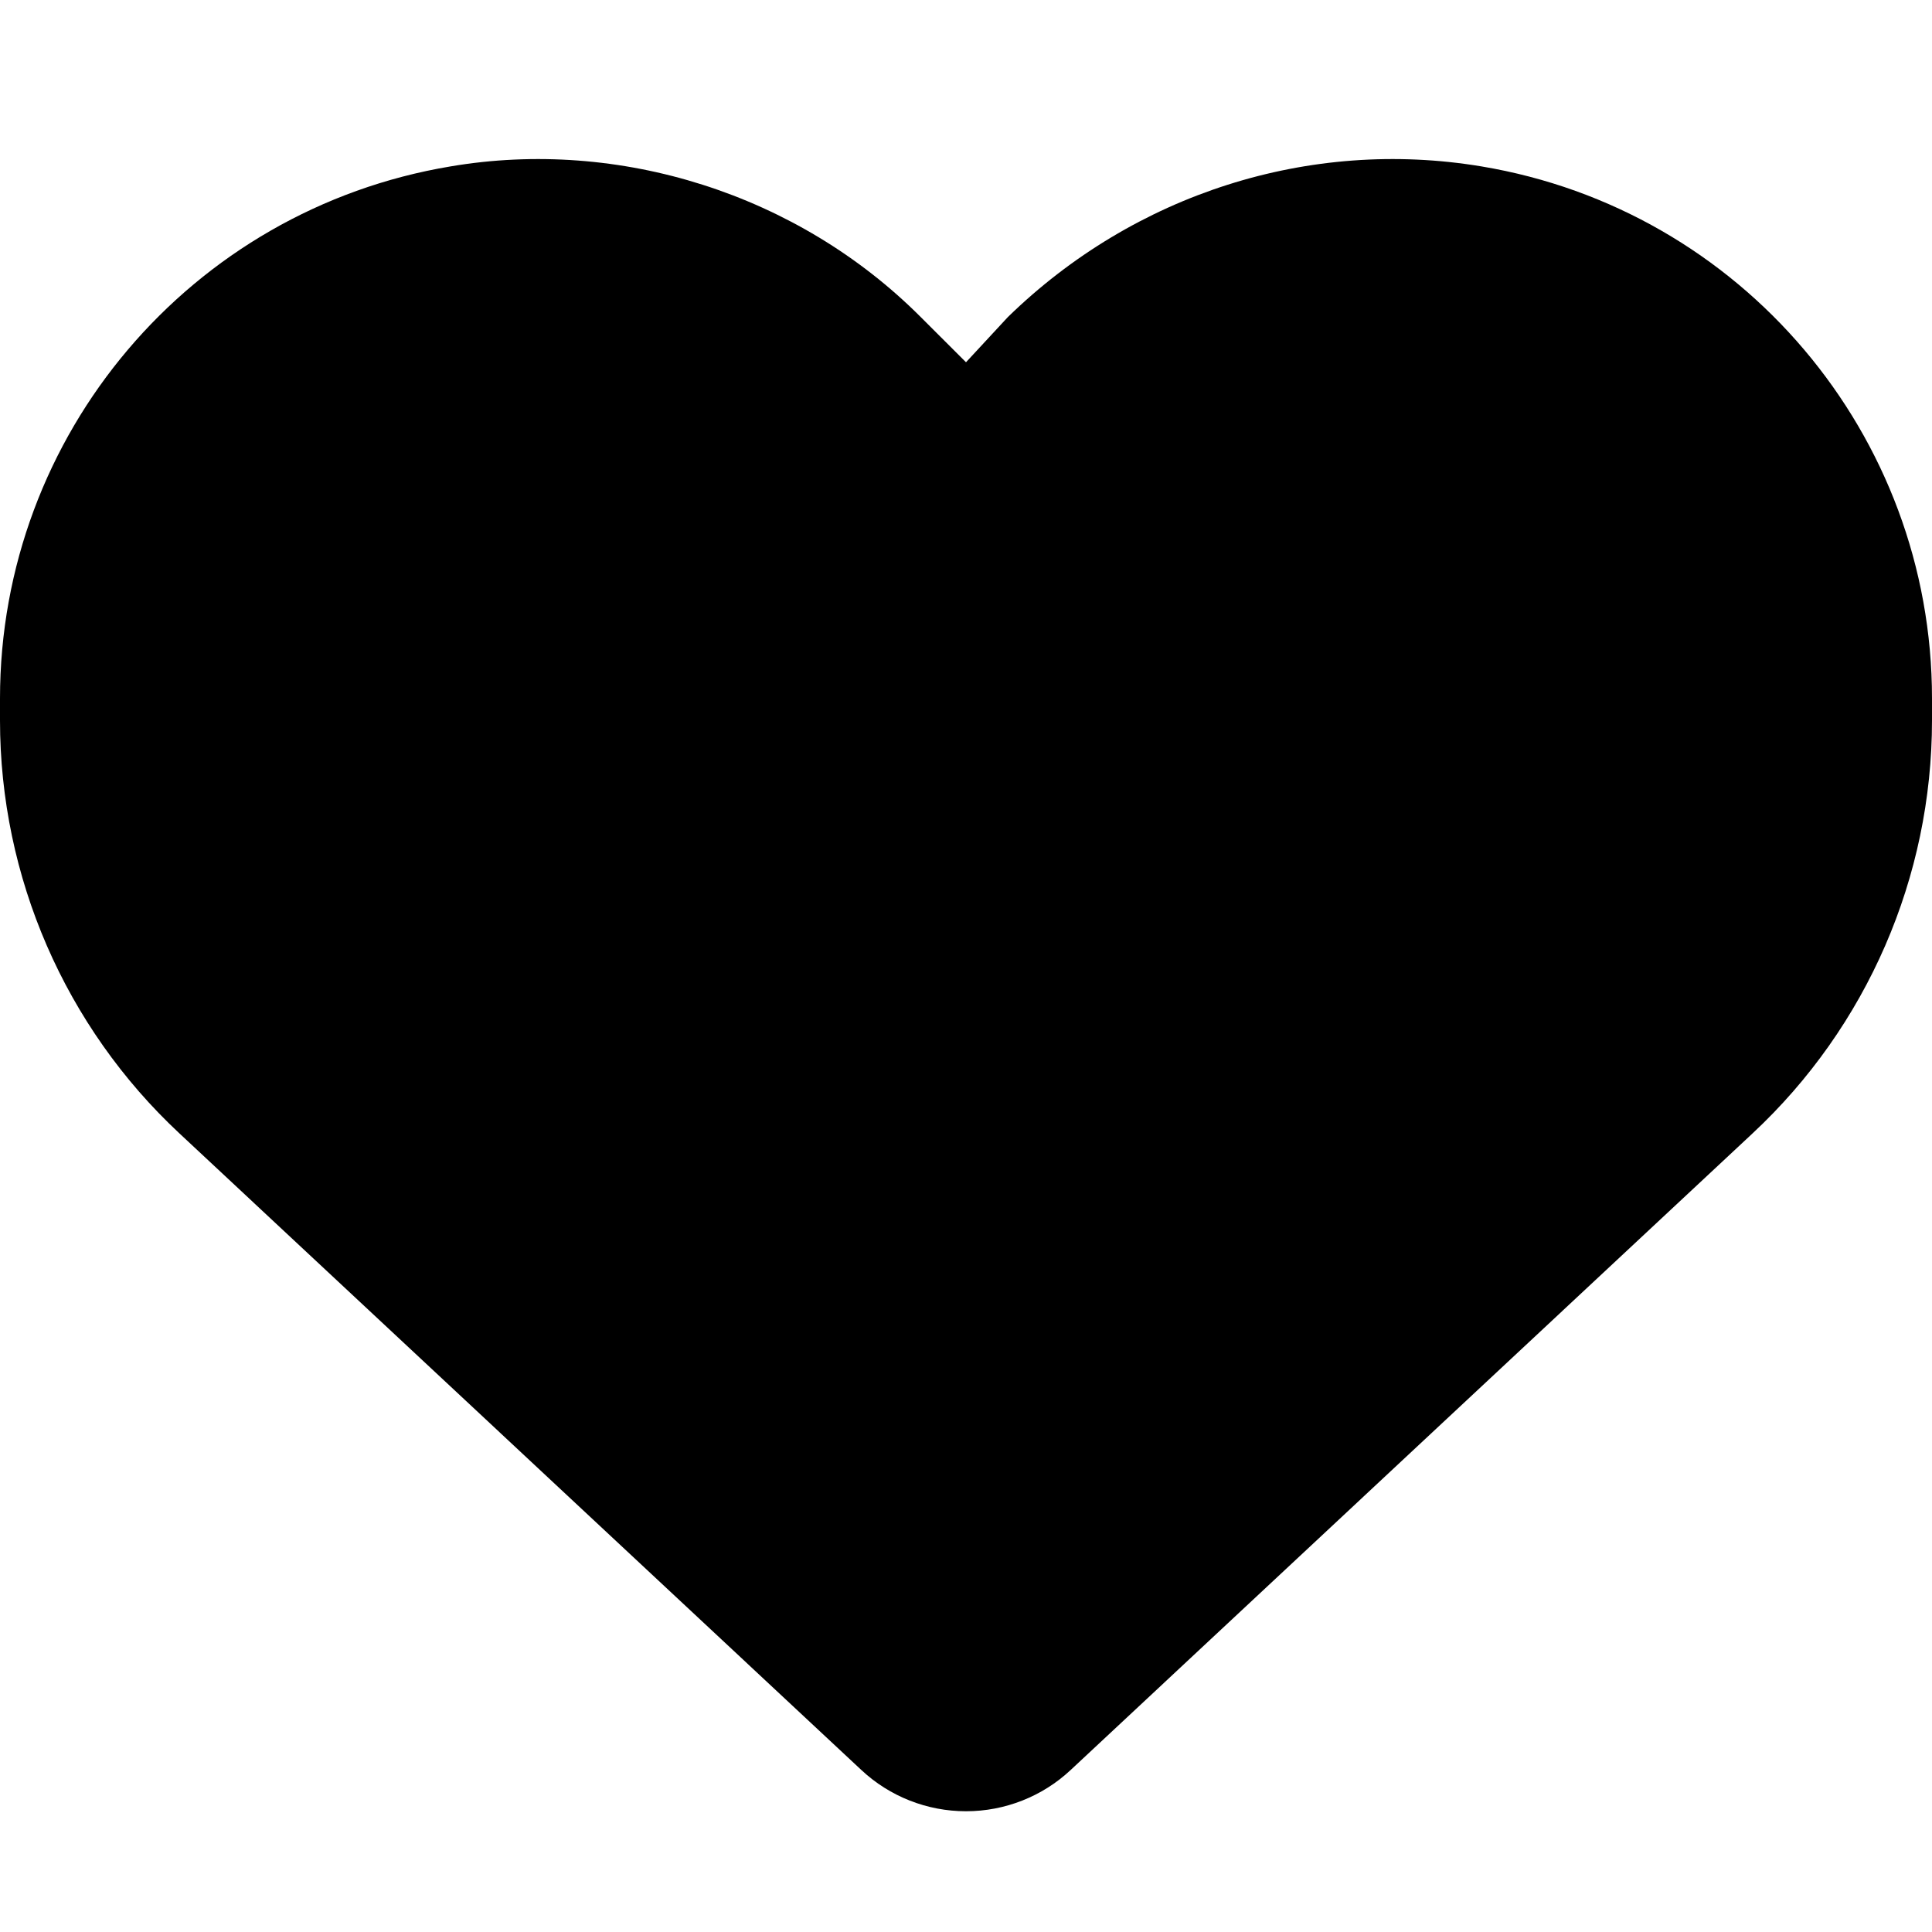
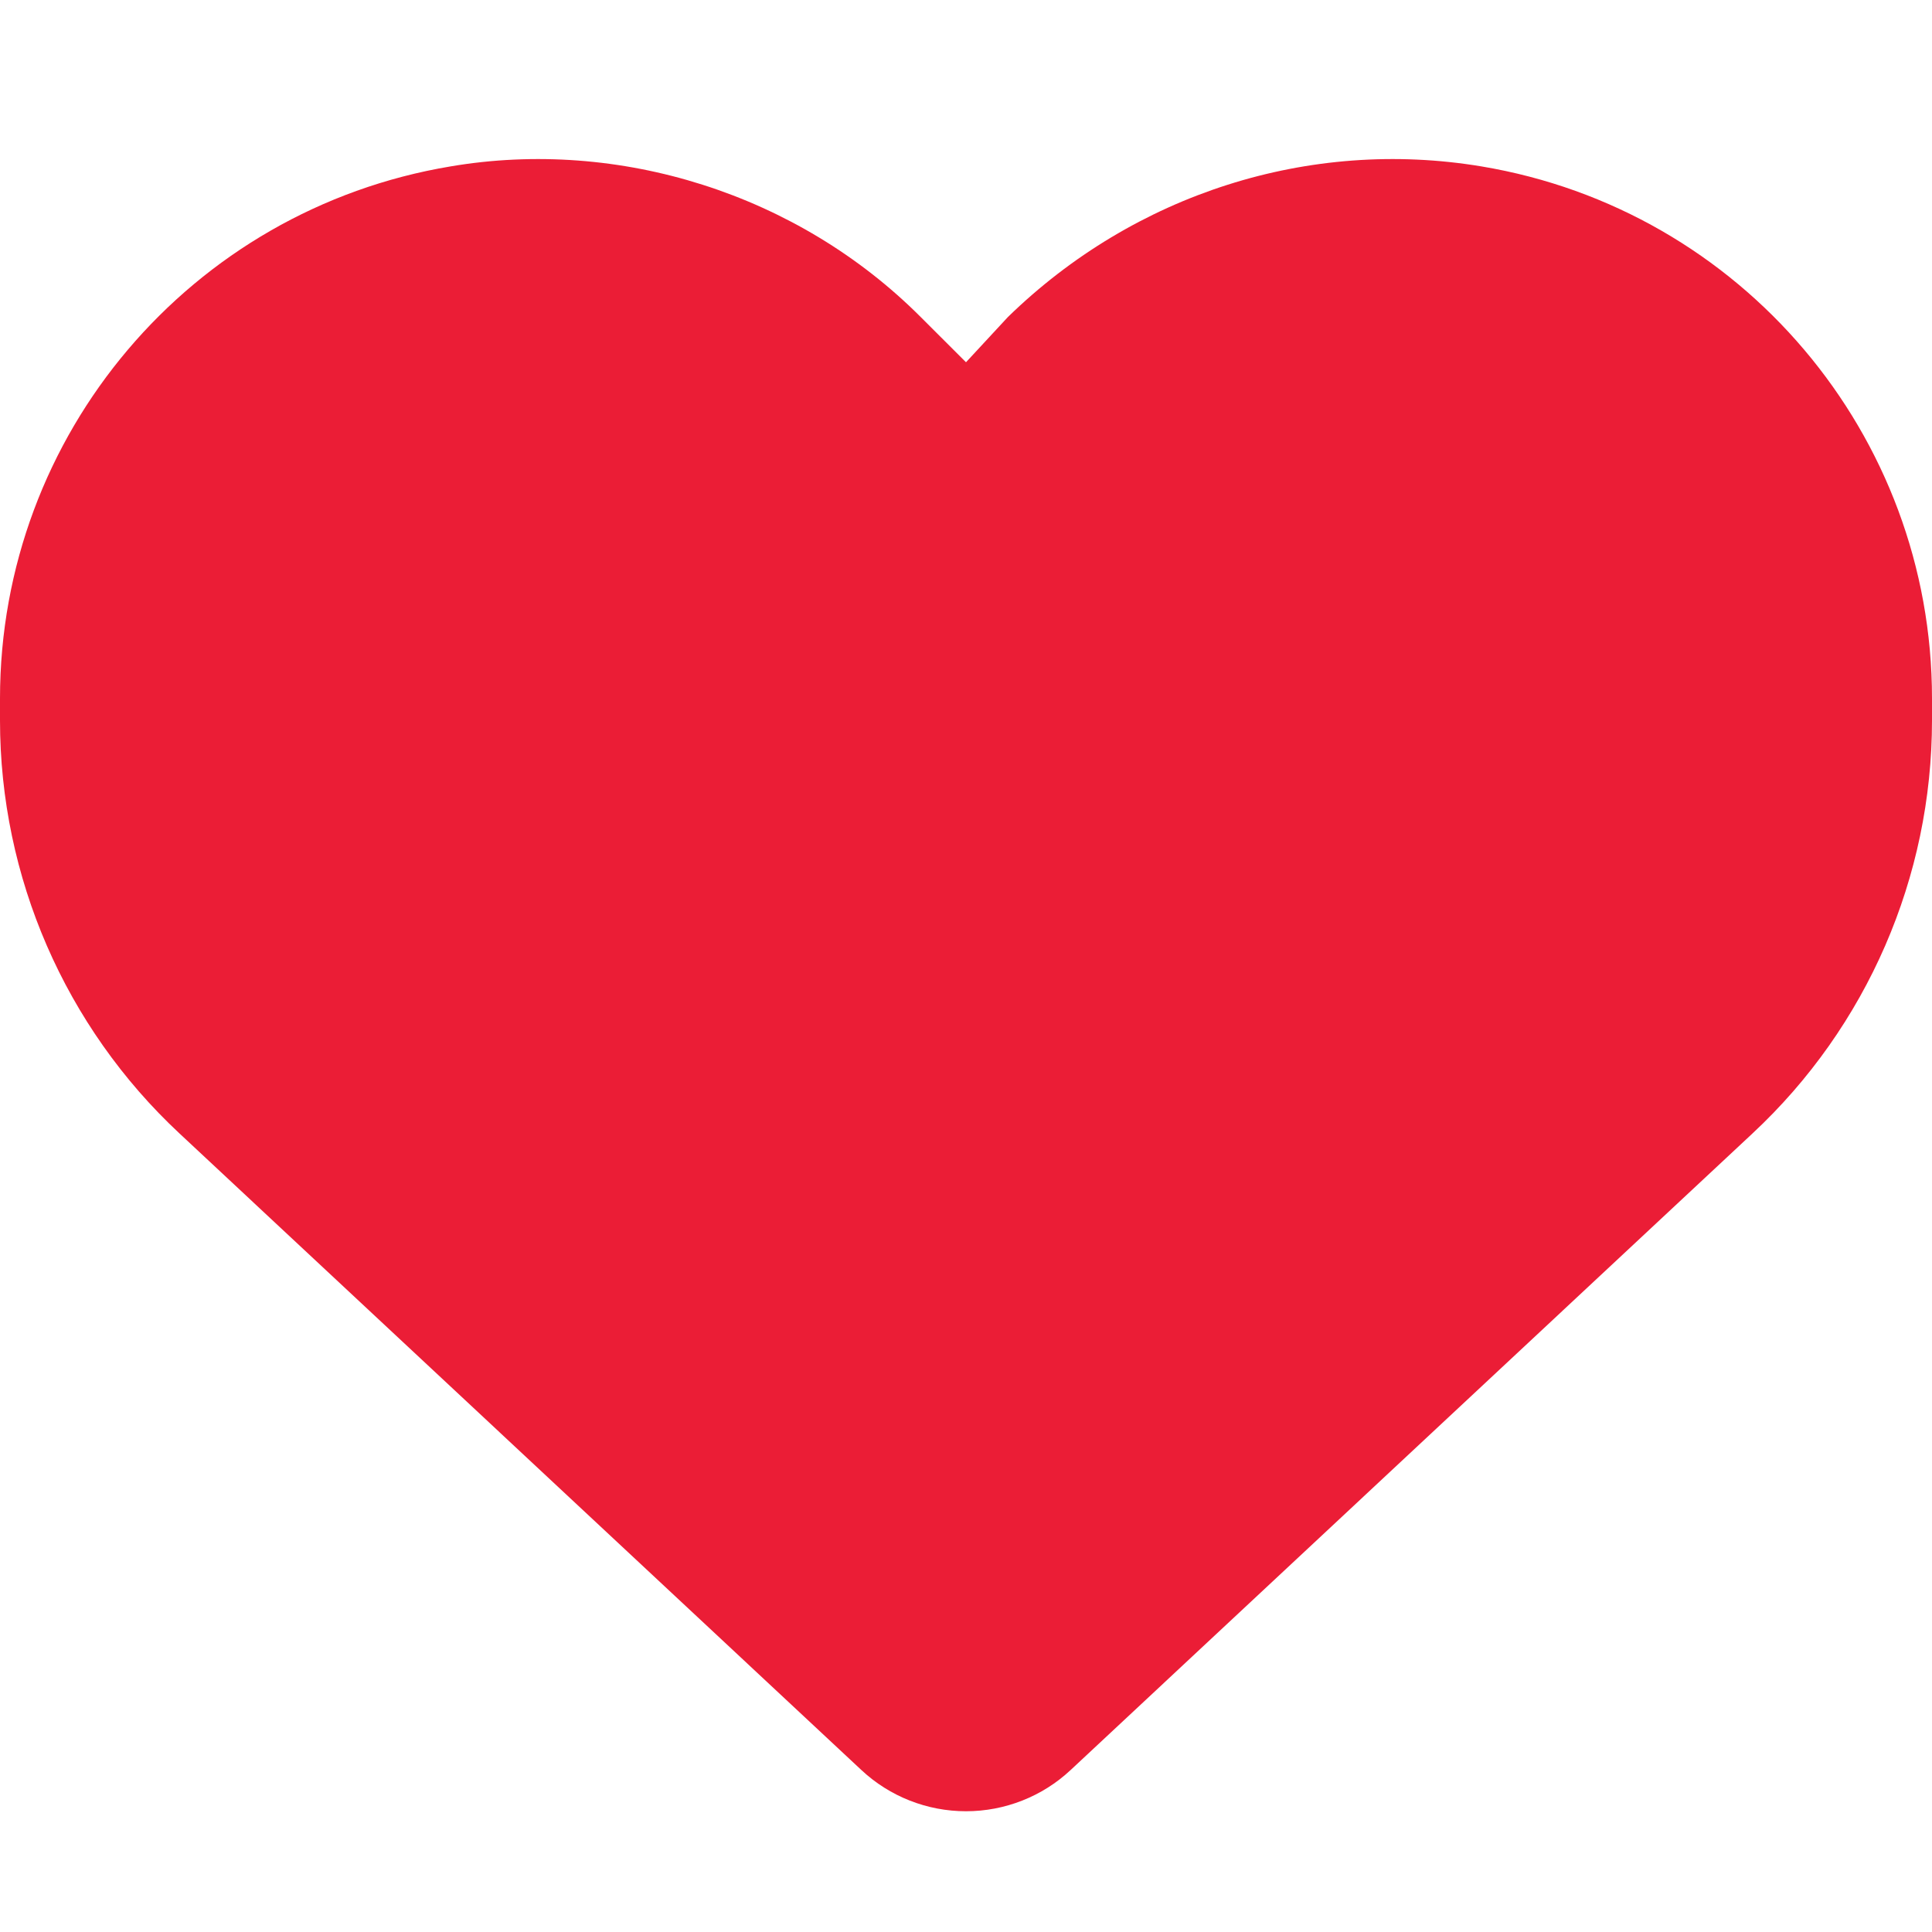
<svg xmlns="http://www.w3.org/2000/svg" viewBox="0 0 512 512">
-   <path d="M0 190.9V185.1C0 115.2 50.52 55.58 119.4 44.1C164.1 36.51 211.4 51.37 244 84.02L256 96L267.1 84.02C300.6 51.37 347 36.51 392.6 44.1C461.5 55.58 512 115.2 512 185.1V190.9C512 232.4 494.8 272.1 464.4 300.4L283.7 469.1C276.2 476.1 266.3 480 256 480C245.7 480 235.8 476.1 228.3 469.1L47.59 300.4C17.23 272.1 0 232.4 0 190.9L0 190.9z" />
+   <path fill="#EB1D36" d="M0 190.9V185.1C0 115.2 50.52 55.58 119.4 44.1C164.1 36.51 211.4 51.37 244 84.02L256 96L267.1 84.02C300.6 51.37 347 36.51 392.6 44.1C461.5 55.58 512 115.2 512 185.1V190.9C512 232.4 494.8 272.1 464.4 300.4L283.7 469.1C276.2 476.1 266.3 480 256 480C245.7 480 235.8 476.1 228.3 469.1L47.59 300.4C17.23 272.1 0 232.4 0 190.9L0 190.9z" />
</svg>
